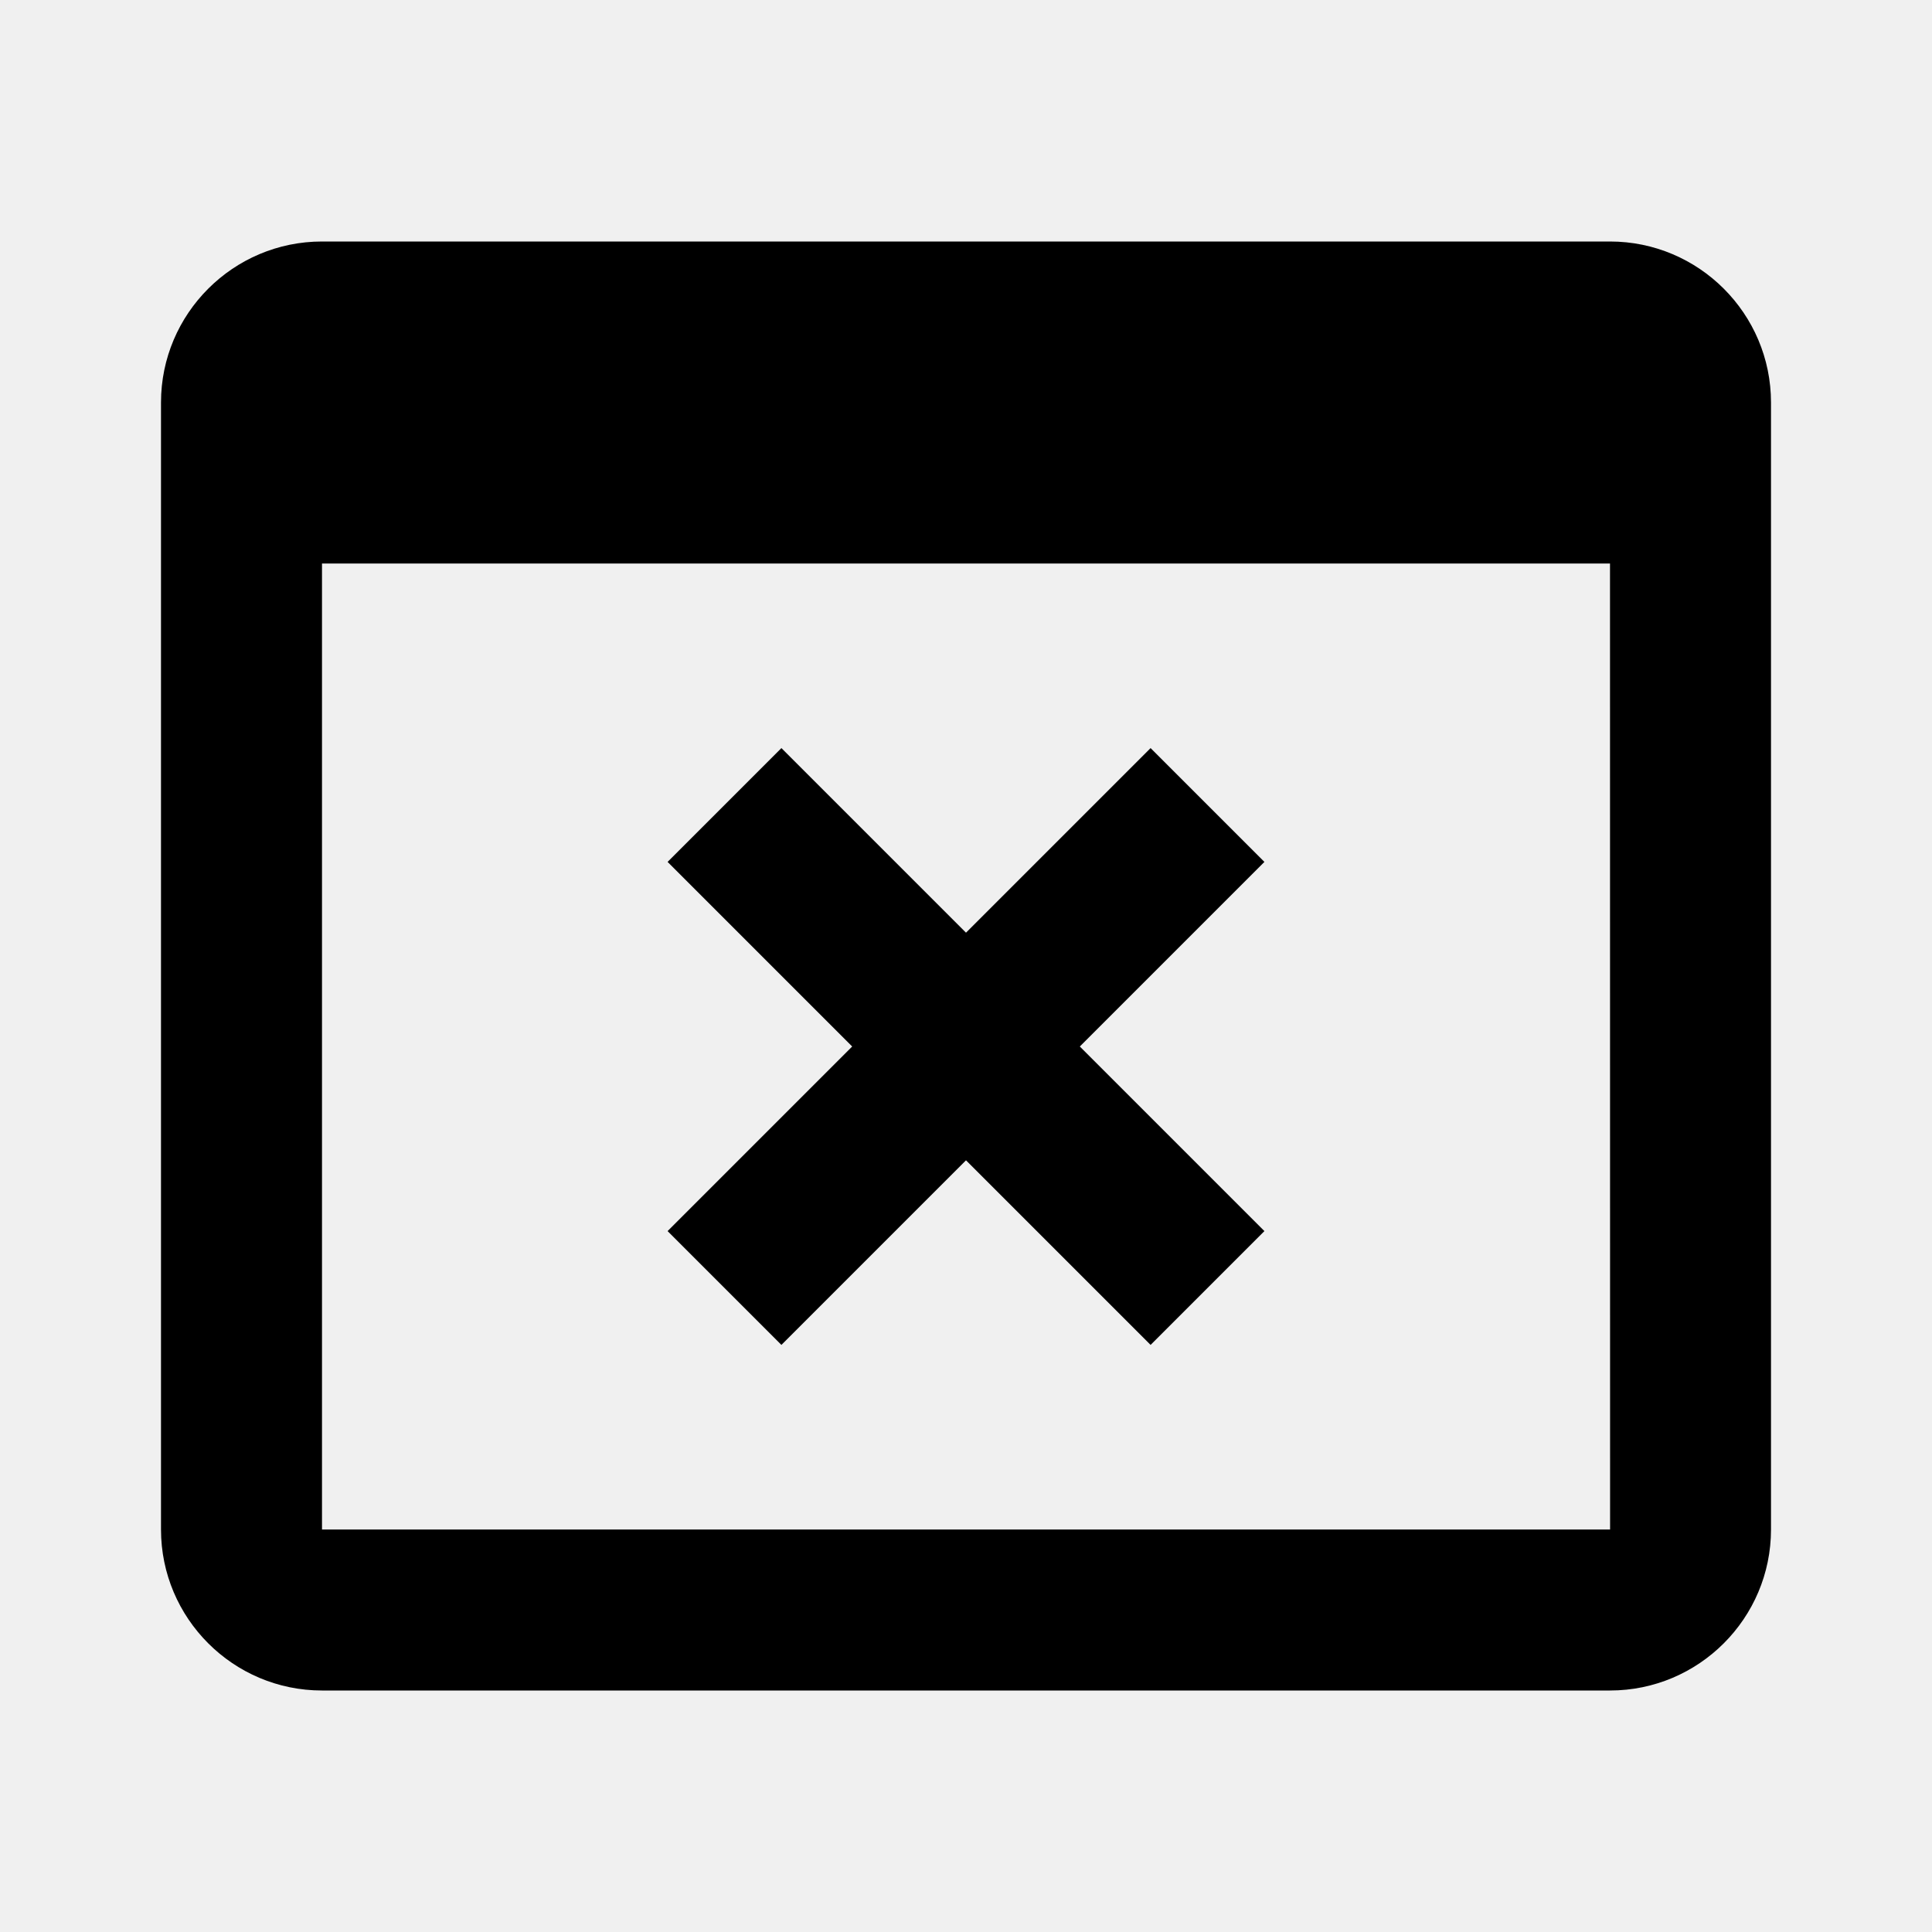
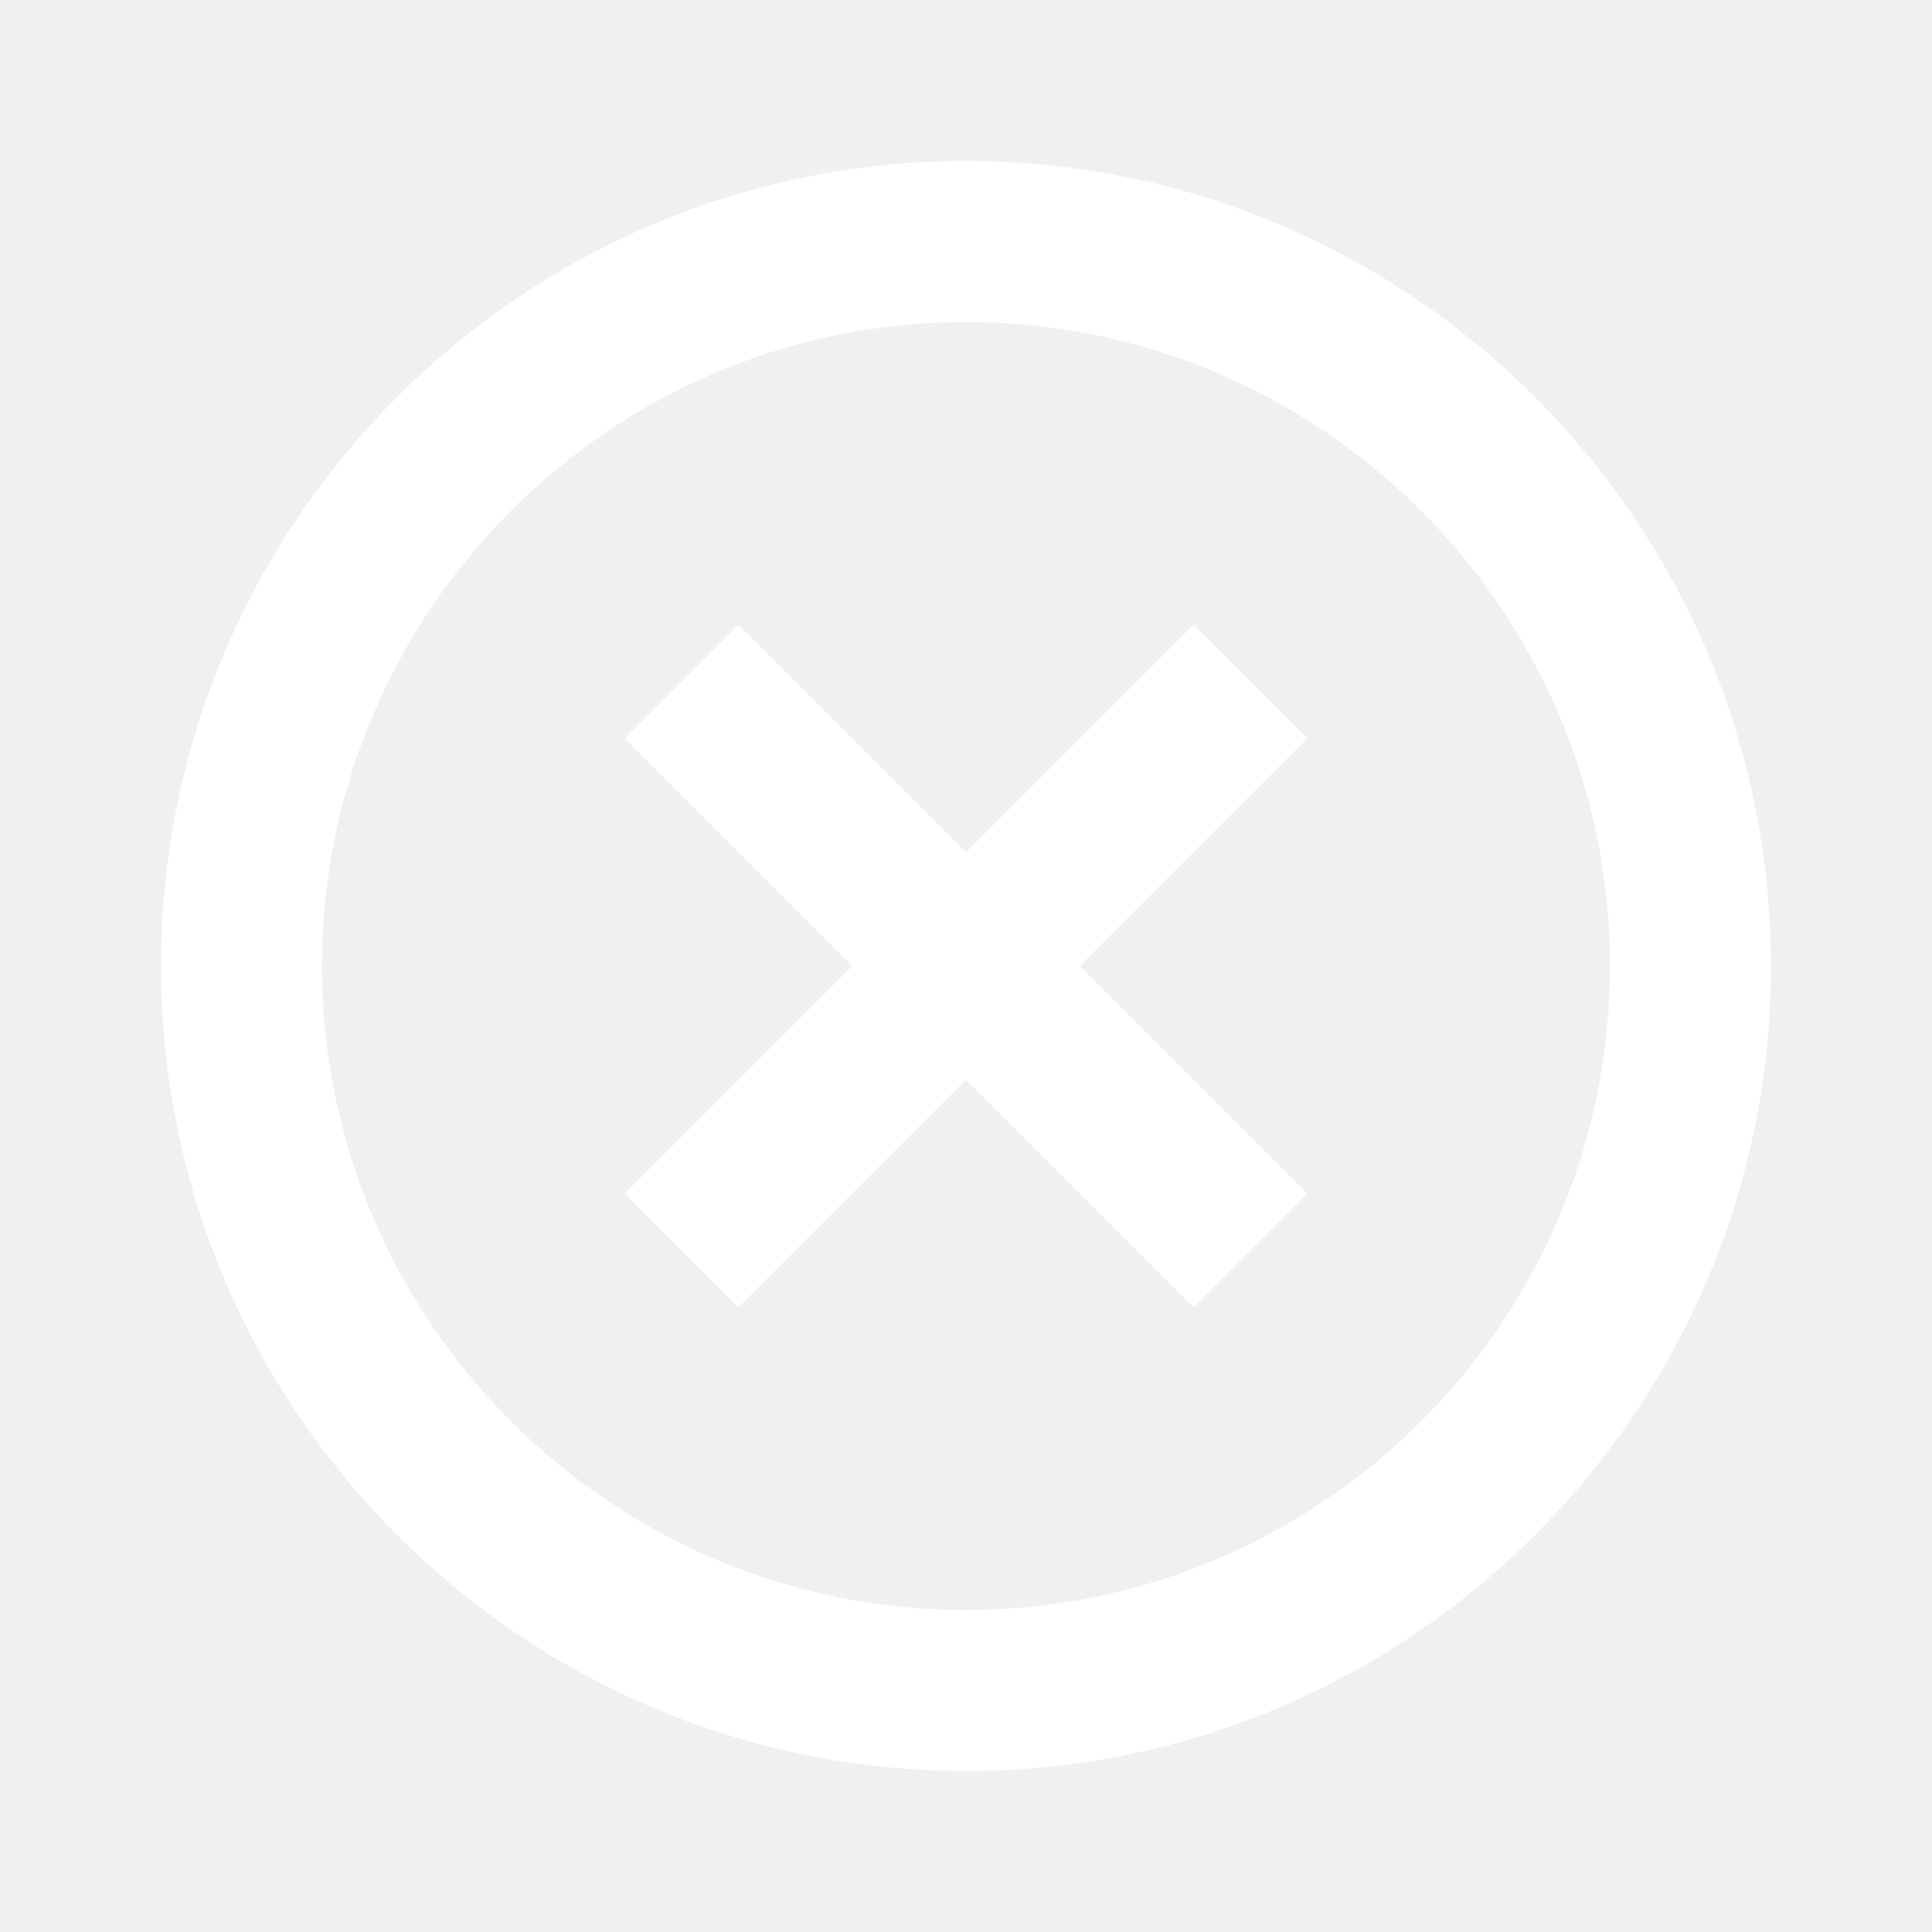
- <svg xmlns="http://www.w3.org/2000/svg" width="24" height="24" viewBox="0 0 24 24" style="fill: rgba(0, 0, 0, 1);transform: ;msFilter:;">
-   <path d="M20 3H4c-1.103 0-2 .897-2 2v14c0 1.103.897 2 2 2h16c1.103 0 2-.897 2-2V5c0-1.103-.897-2-2-2zM4 19V7h16l.001 12H4z" />
-   <path d="m15.707 10.707-1.414-1.414L12 11.586 9.707 9.293l-1.414 1.414L10.586 13l-2.293 2.293 1.414 1.414L12 14.414l2.293 2.293 1.414-1.414L13.414 13z" />
+ <svg xmlns="http://www.w3.org/2000/svg" width="24" height="24" viewBox="0 0 24 24" style="fill:#fff;transform: ;msFilter:;">
+   <path d="M9.172 16.242 12 13.414l2.828 2.828 1.414-1.414L13.414 12l2.828-2.828-1.414-1.414L12 10.586 9.172 7.758 7.758 9.172 10.586 12l-2.828 2.828z" />
+   <path d="M12 22c5.514 0 10-4.486 10-10S17.514 2 12 2 2 6.486 2 12s4.486 10 10 10zm0-18c4.411 0 8 3.589 8 8s-3.589 8-8 8-8-3.589-8-8 3.589-8 8-8z" />
</svg>
